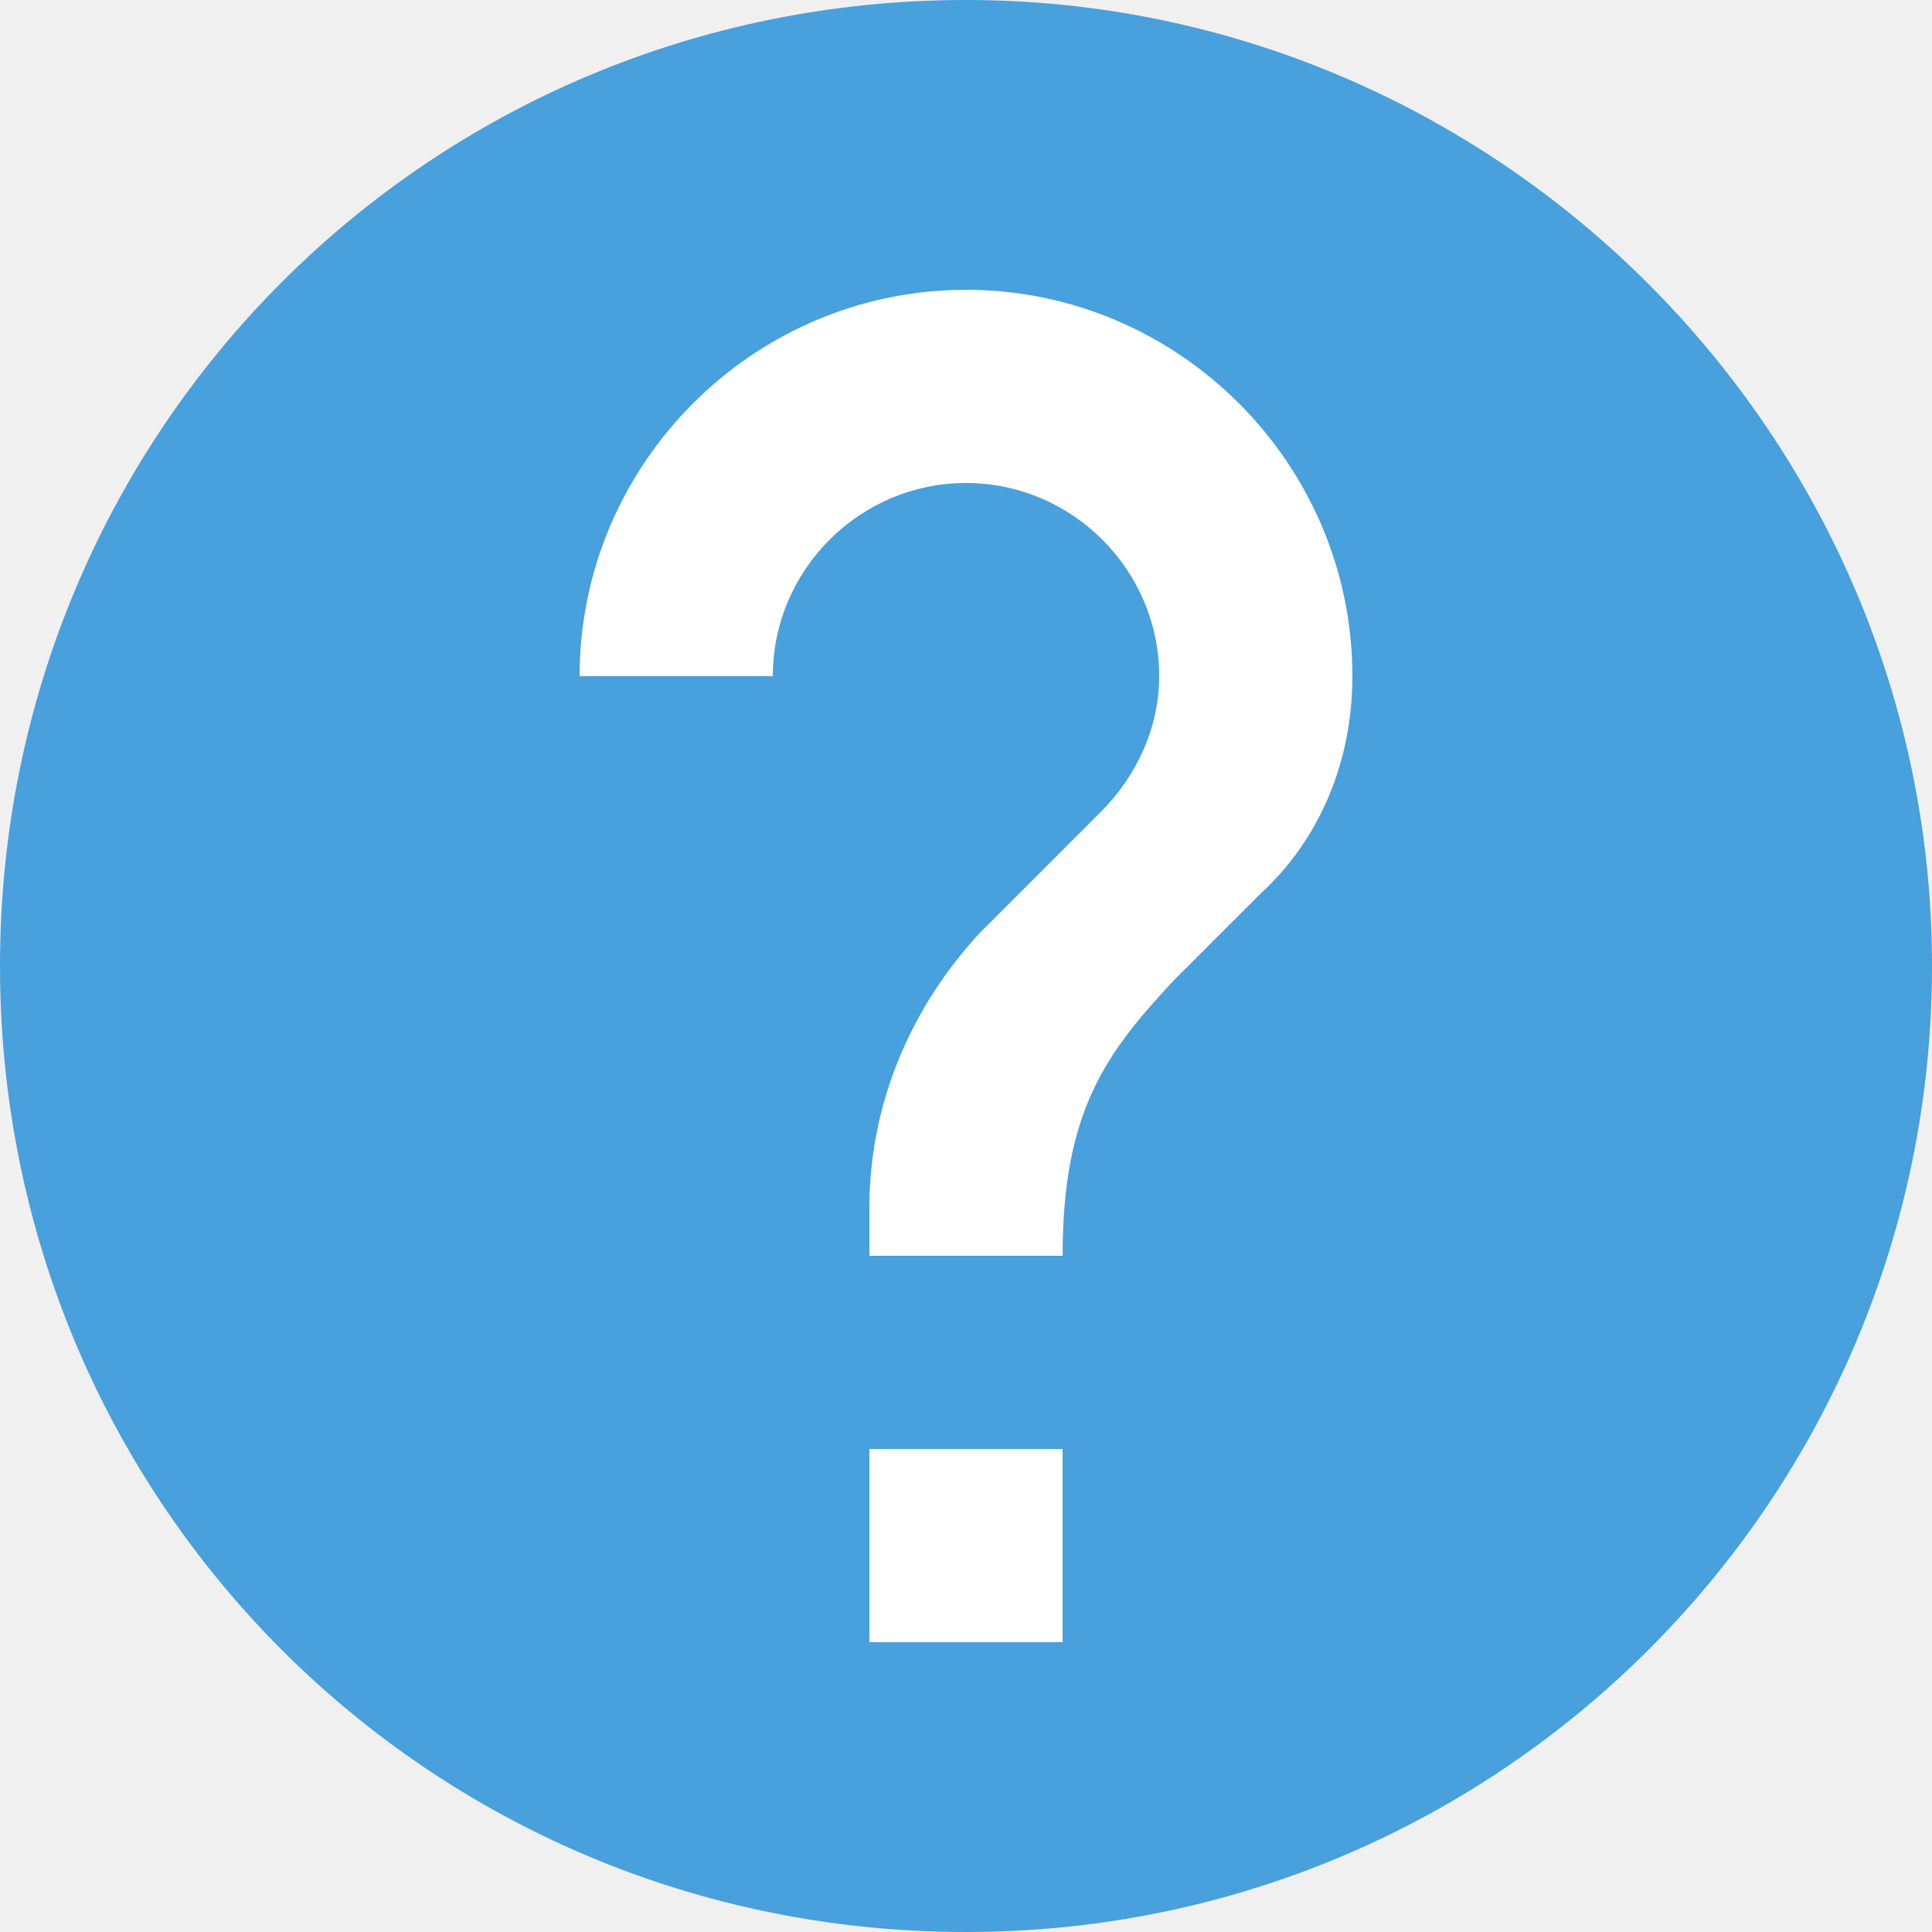
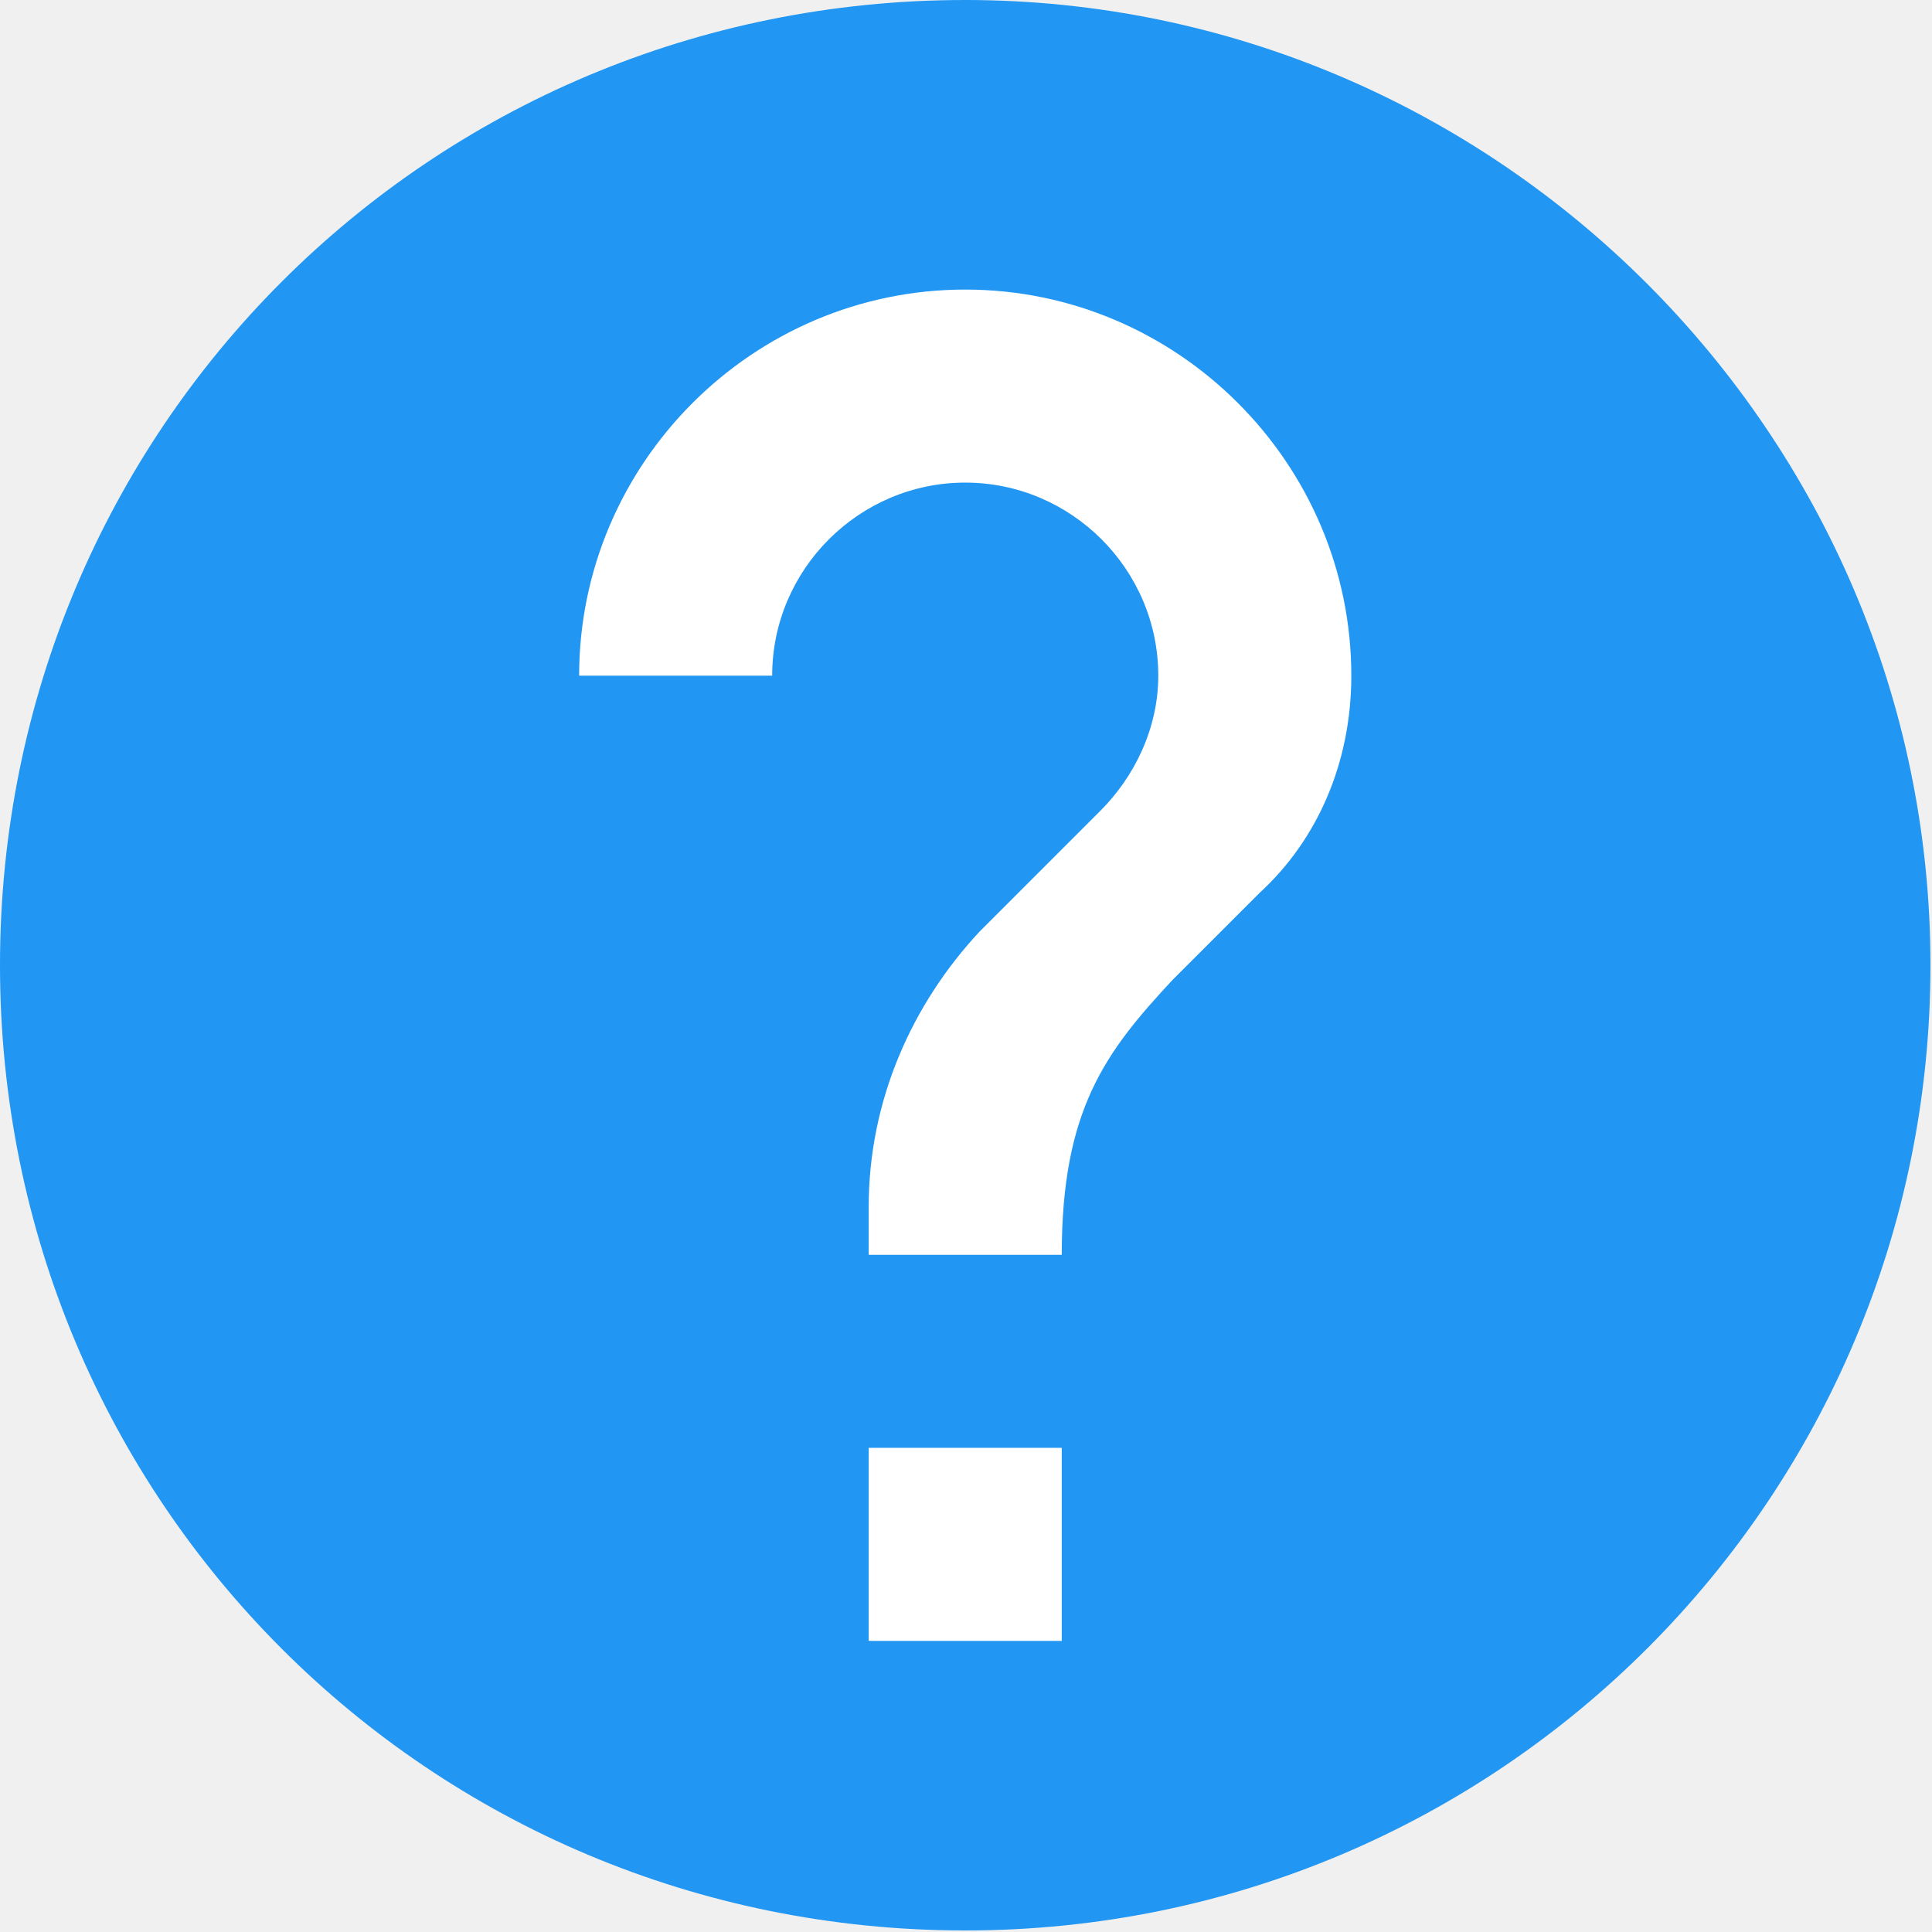
- <svg xmlns="http://www.w3.org/2000/svg" width="100%" height="100%" viewBox="0 0 200 200" version="1.1" xml:space="preserve" style="fill-rule:evenodd;clip-rule:evenodd;stroke-linejoin:round;stroke-miterlimit:2;">
-   <path d="M100,0c-55.5,0 -100,44.5 -100,100c0,55.5 44.5,100 100,100c55.5,0 100,-45 100,-100c0,-55 -45,-100 -100,-100Z" style="fill:#48a0dc;fill-rule:nonzero;" />
-   <path d="M130.5,92.5l-9,9c-7,7.5 -11.5,13.5 -11.5,28.5l-20,0l0,-5c0,-11 4.5,-21 11.5,-28.5l12.5,-12.5c3.5,-3.5 6,-8.5 6,-14c0,-11 -9,-20 -20,-20c-11,0 -20,9 -20,20l-20,0c0,-22 18,-40 40,-40c22,0 40,18 40,40c0,9 -3.5,17 -9.5,22.5Z" style="fill:#fff;fill-rule:nonzero;" />
-   <rect x="90" y="150" width="20" height="20" style="fill:#fff;" />
+ <svg xmlns="http://www.w3.org/2000/svg" width="100%" height="100%" viewBox="0 0 834 834" version="1.1" xml:space="preserve" style="fill-rule:evenodd;clip-rule:evenodd;stroke-linejoin:round;stroke-miterlimit:2;">
+   <path d="M416.667,0c-231.25,0 -416.667,185.417 -416.667,416.667c0,231.25 185.417,416.666 416.667,416.666c231.25,0 416.666,-187.5 416.666,-416.666c0,-229.167 -187.5,-416.667 -416.666,-416.667Z" style="fill:#2196f3;fill-rule:nonzero;" />
+   <path d="M543.75,385.417l-37.5,37.5c-29.167,31.25 -47.917,56.25 -47.917,118.75l-83.333,-0l0,-20.834c0,-45.833 18.75,-87.5 47.917,-118.75l52.083,-52.083c14.583,-14.583 25,-35.417 25,-58.333c0,-45.834 -37.5,-83.334 -83.333,-83.334c-45.834,0 -83.334,37.5 -83.334,83.334l-83.333,-0c0,-91.667 75,-166.667 166.667,-166.667c91.666,-0 166.666,75 166.666,166.667c0,37.5 -14.583,70.833 -39.583,93.75Z" style="fill:#fff;fill-rule:nonzero;" />
+   <rect x="375" y="625" width="83.333" height="83.333" style="fill:#fff;" />
</svg>
